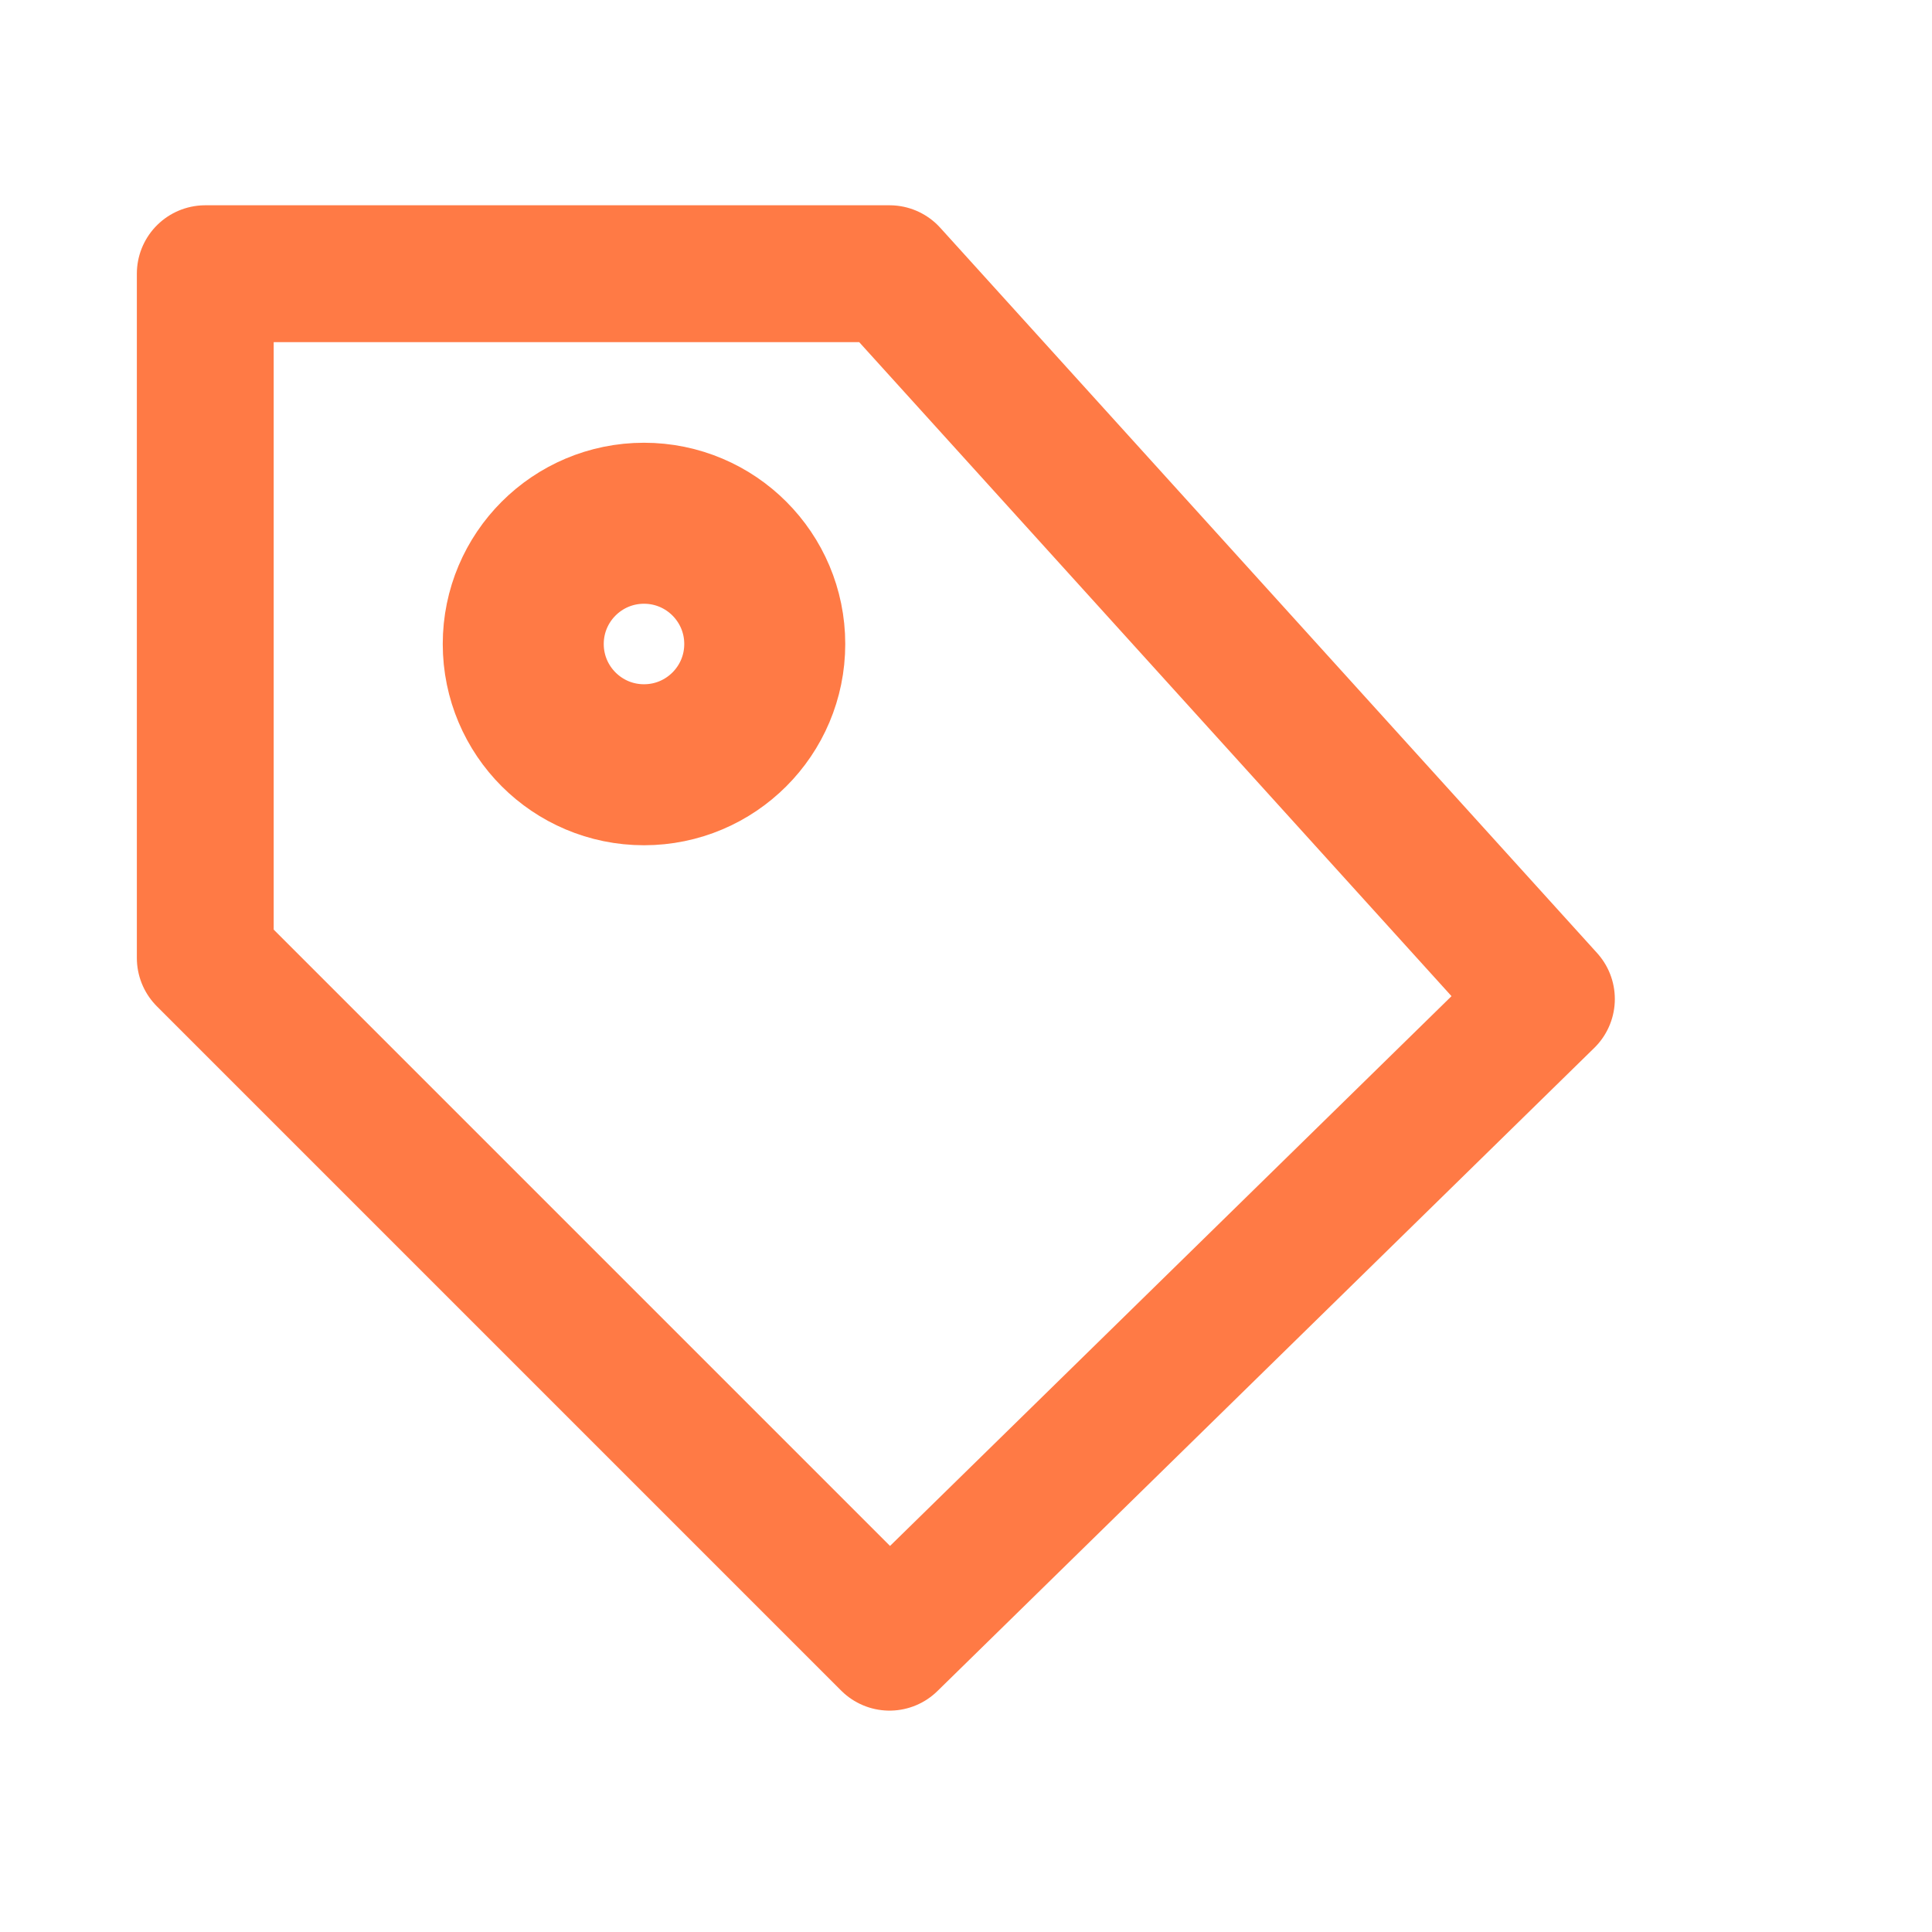
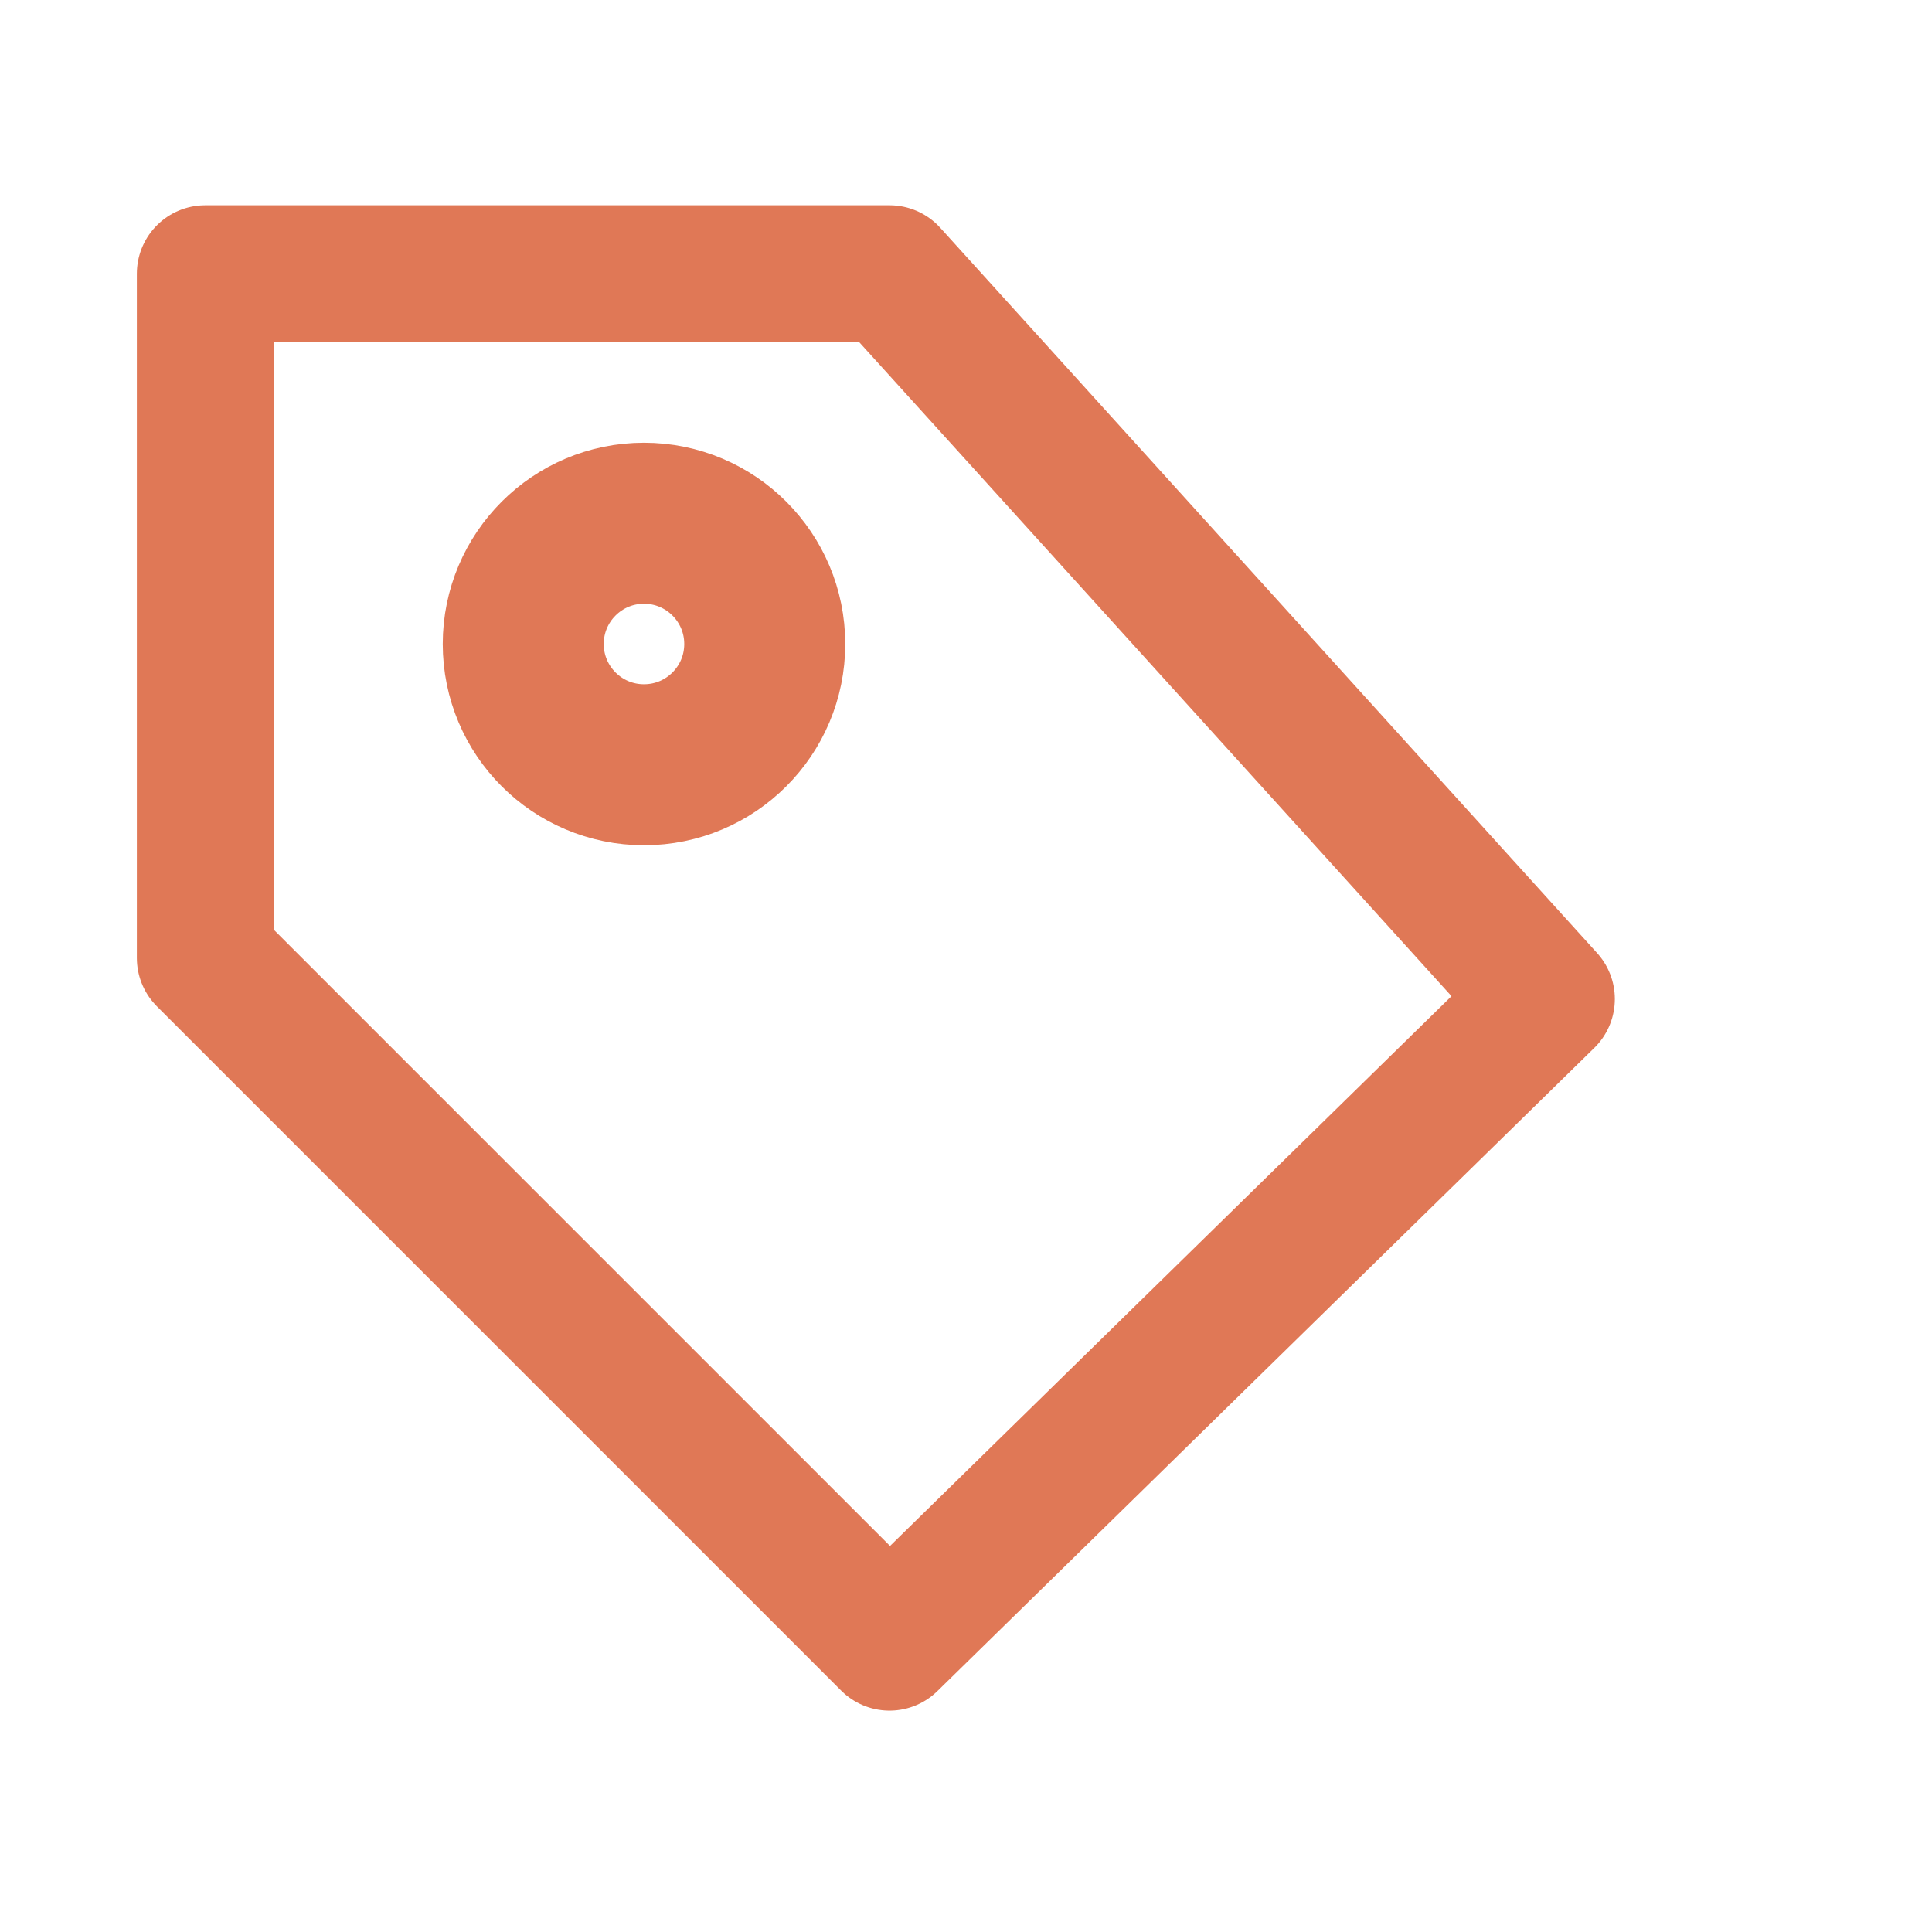
- <svg xmlns="http://www.w3.org/2000/svg" width="24" height="24" viewBox="0 0 24 24" fill="none" stroke="#FF7A45" stroke-width="2" stroke-linecap="round" stroke-linejoin="round">
+ <svg xmlns="http://www.w3.org/2000/svg" width="24" height="24" viewBox="0 0 24 24" fill="none" stroke="#E07856" stroke-width="2" stroke-linecap="round" stroke-linejoin="round">
  <path d="M20.6 13.6L11 23l-10-10V3h10z" transform="scale(.85) translate(2 1)" />
  <circle cx="8" cy="8" r="1.5" />
</svg>
